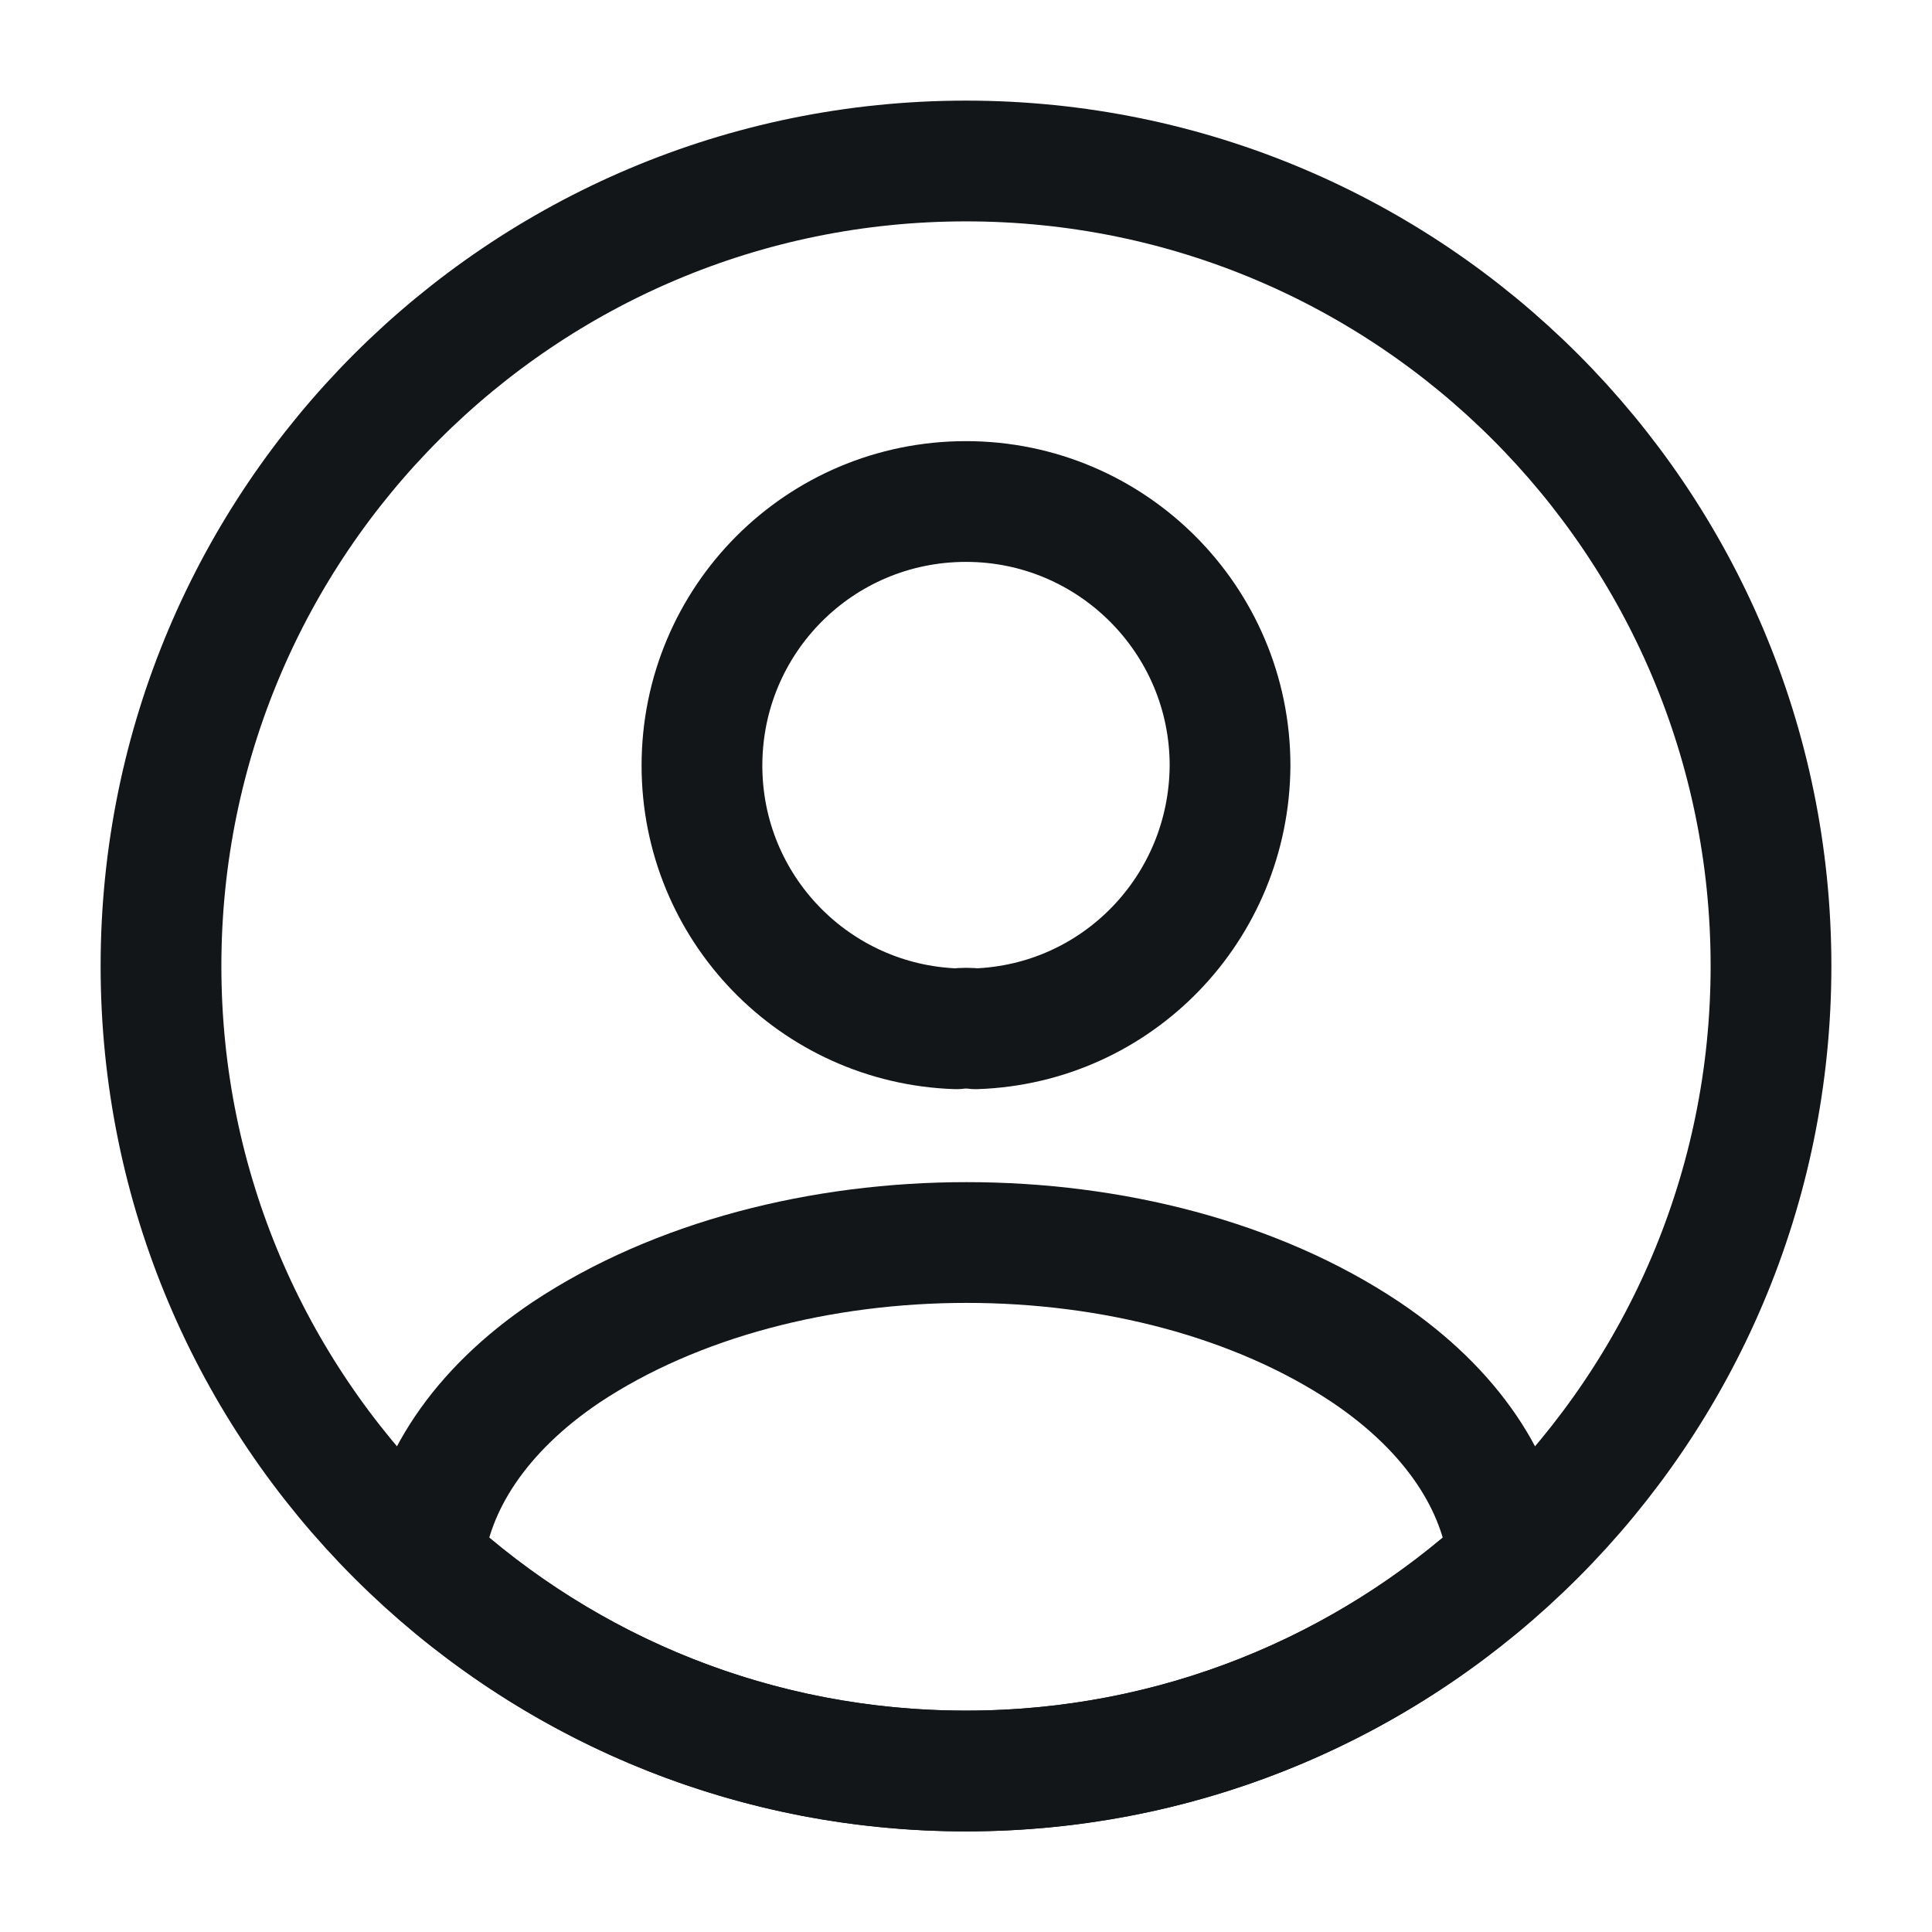
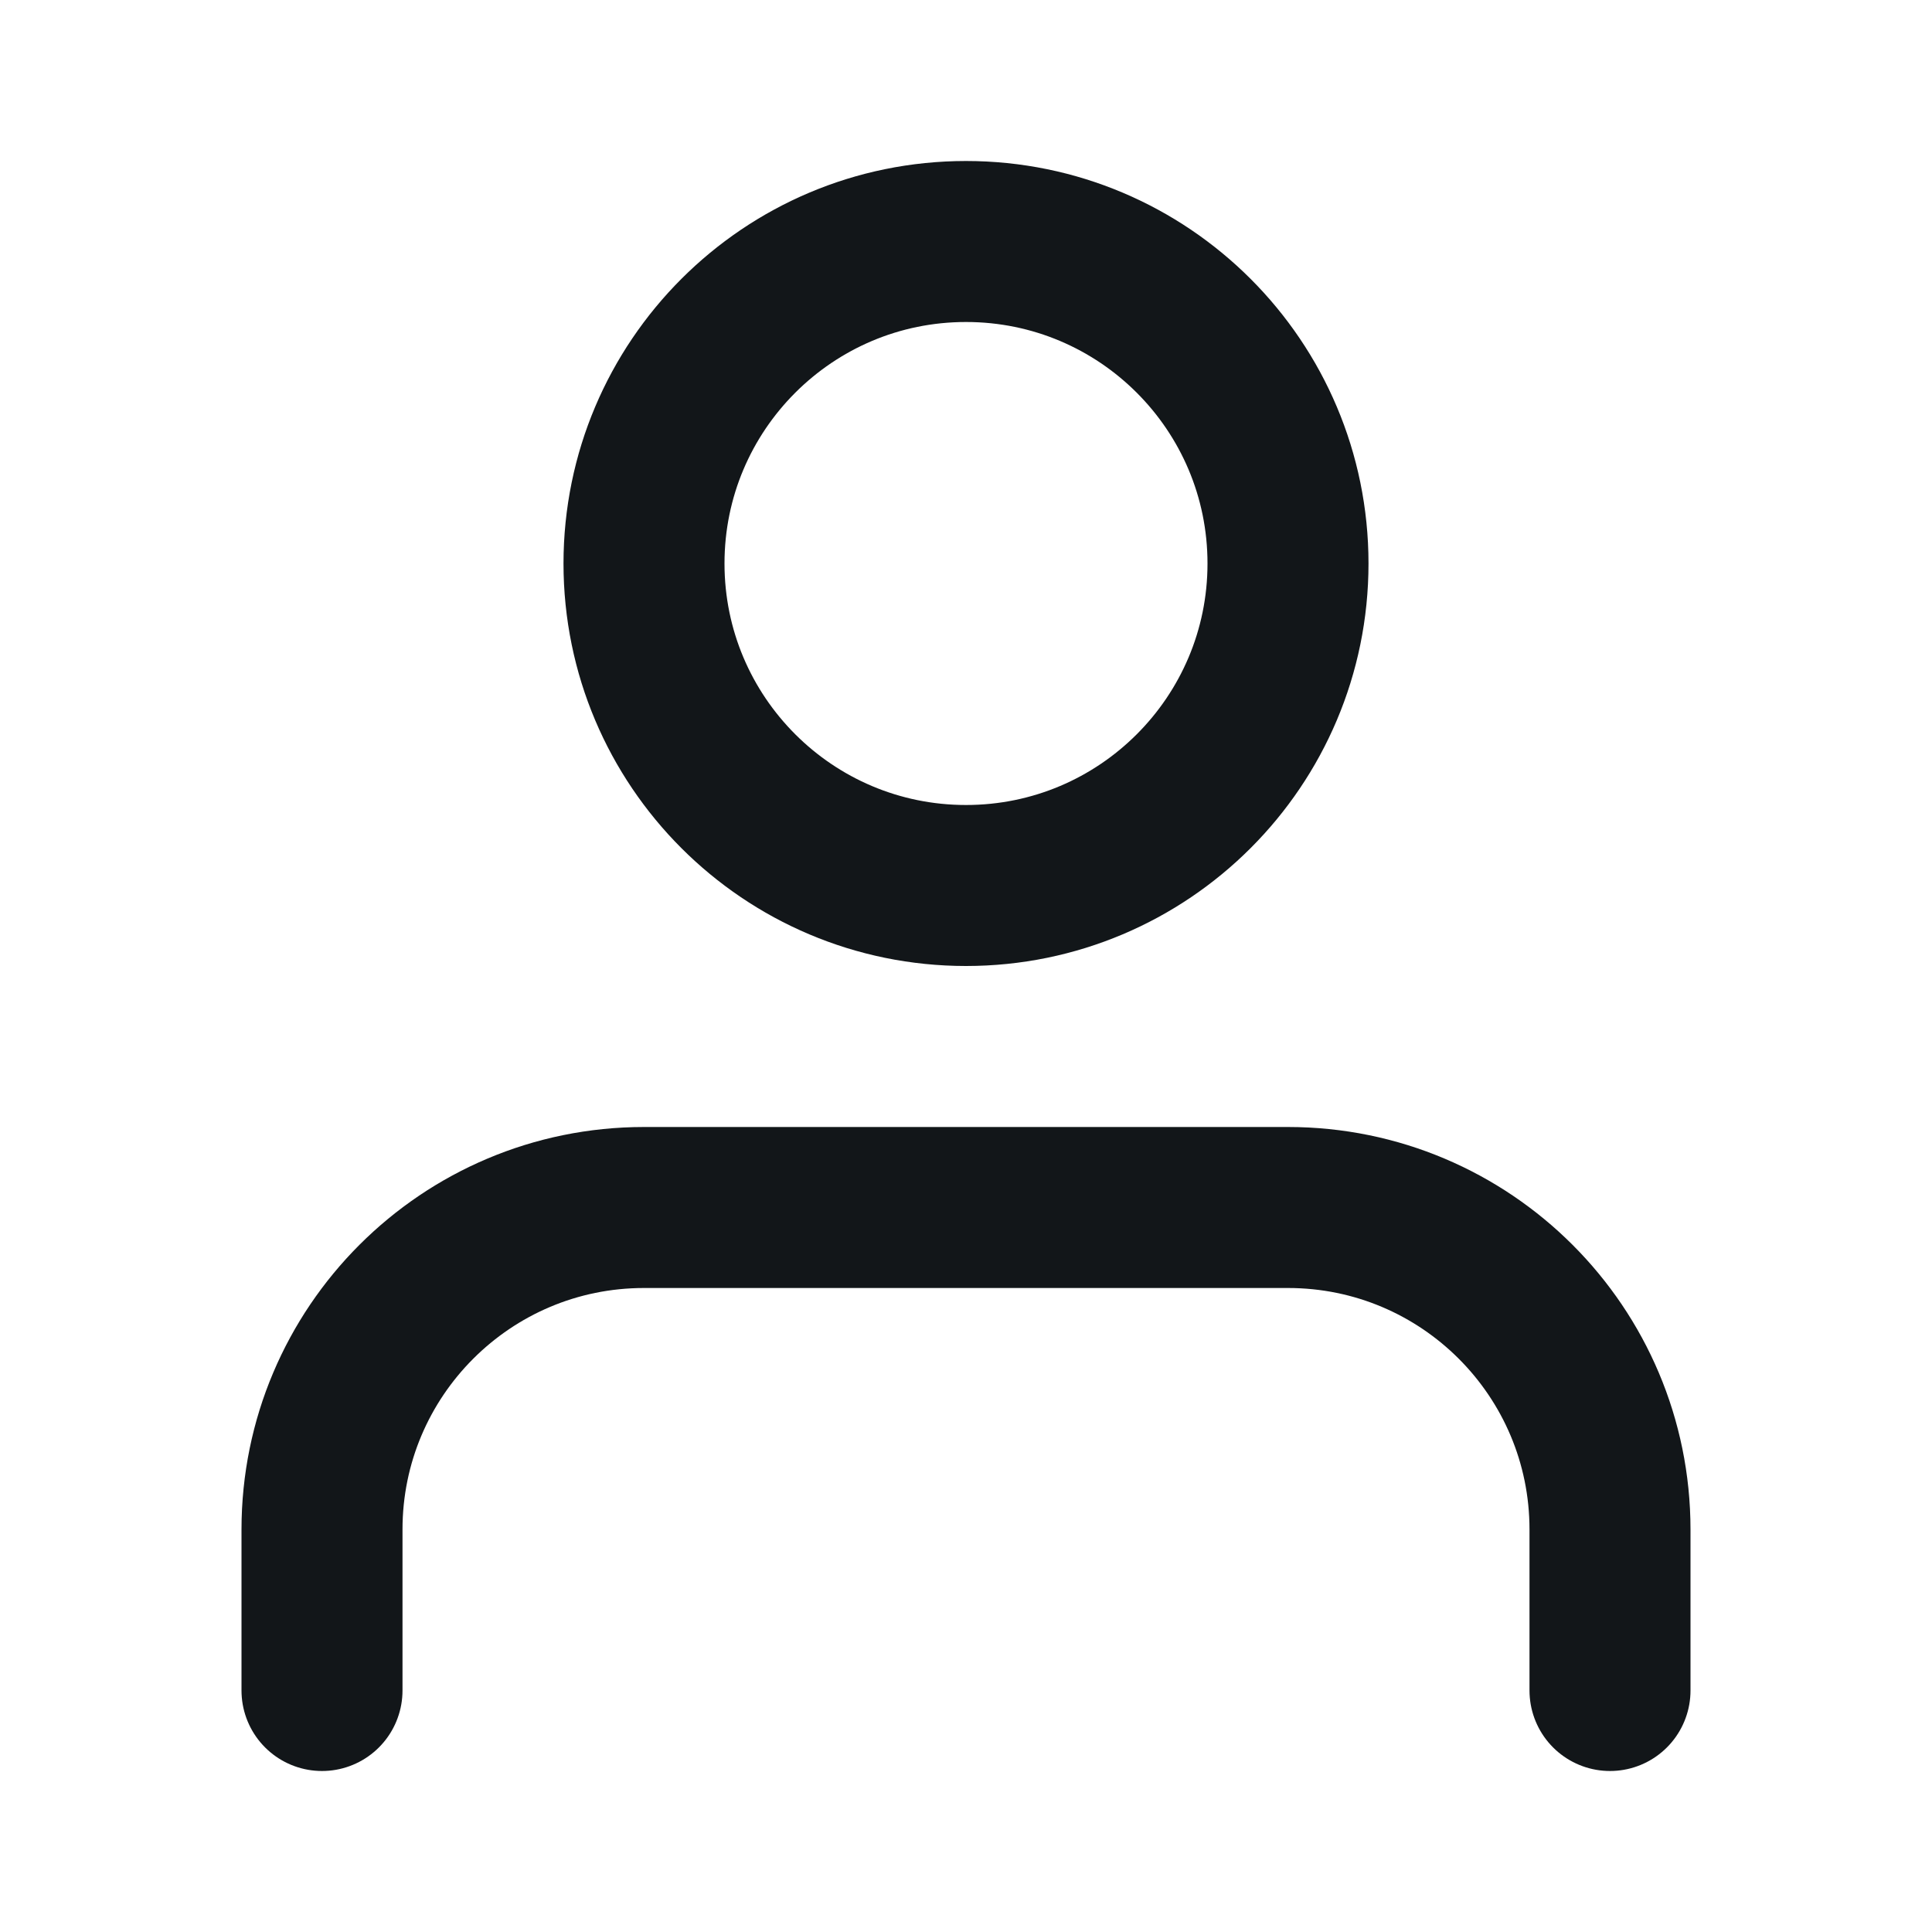
- <svg xmlns="http://www.w3.org/2000/svg" width="800px" height="800px" viewBox="0 0 24 24" fill="none">
-   <g id="SVGRepo_bgCarrier" stroke-width="0" />
-   <g id="SVGRepo_tracerCarrier" stroke-linecap="round" stroke-linejoin="round" />
-   <g id="SVGRepo_iconCarrier">
-     <path d="M12.12 12.78C12.05 12.77 11.96 12.77 11.88 12.78C10.12 12.72 8.72 11.28 8.72 9.51C8.72 7.7 10.18 6.23 12 6.23C13.81 6.23 15.28 7.7 15.28 9.51C15.27 11.28 13.88 12.72 12.12 12.78Z" stroke="#121619" stroke-width="1.5" stroke-linecap="round" stroke-linejoin="round" />
-     <path d="M18.74 19.38C16.96 21.01 14.6 22 12 22C9.4 22 7.04 21.01 5.26 19.38C5.36 18.44 5.96 17.52 7.03 16.8C9.77 14.98 14.25 14.98 16.97 16.8C18.04 17.52 18.64 18.44 18.74 19.38Z" stroke="#121619" stroke-width="1.5" stroke-linecap="round" stroke-linejoin="round" />
-     <path d="M12 22C17.523 22 22 17.523 22 12C22 6.477 17.523 2 12 2C6.477 2 2 6.477 2 12C2 17.523 6.477 22 12 22Z" stroke="#121619" stroke-width="1.5" stroke-linecap="round" stroke-linejoin="round" />
-   </g>
+ <svg xmlns="http://www.w3.org/2000/svg" width="24" height="24" viewBox="0 0 24 24" fill="none" stroke="#121619" stroke-width="2" stroke-linecap="round" stroke-linejoin="round" class="feather feather-user">
+   <path d="M20 21v-2a4 4 0 0 0-4-4H8a4 4 0 0 0-4 4v2" />
+   <circle cx="12" cy="7" r="4" />
</svg>
